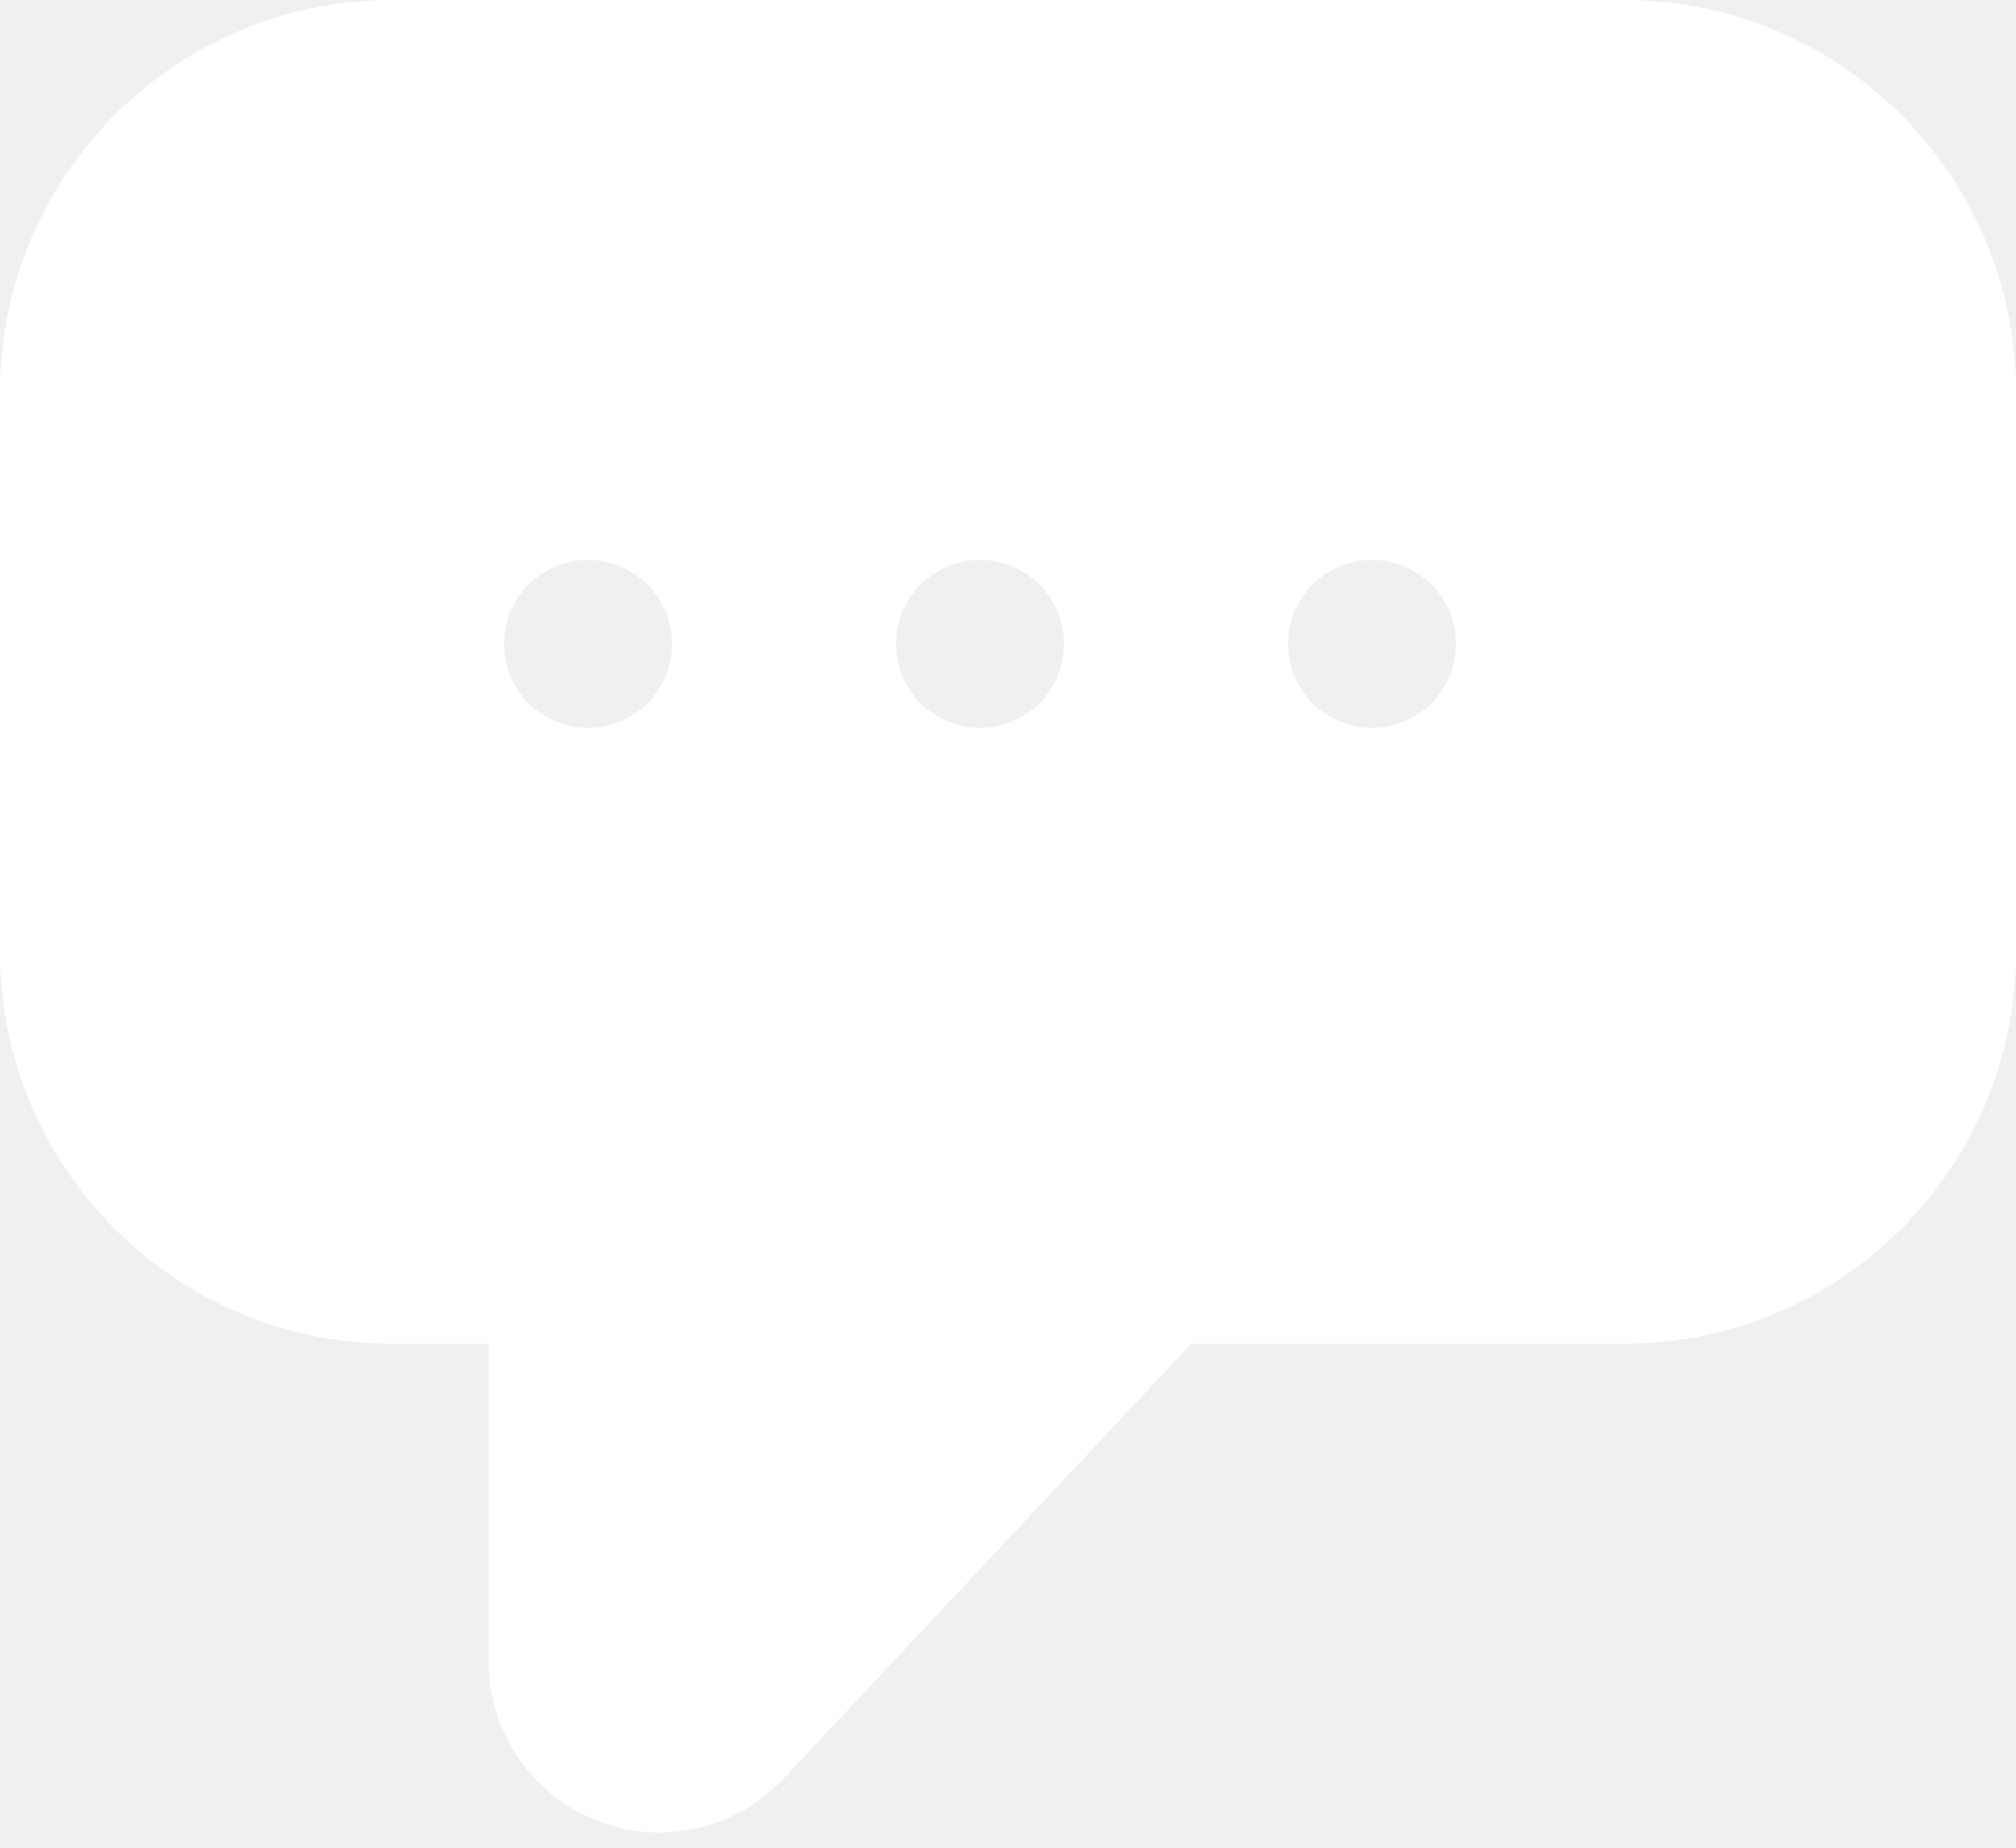
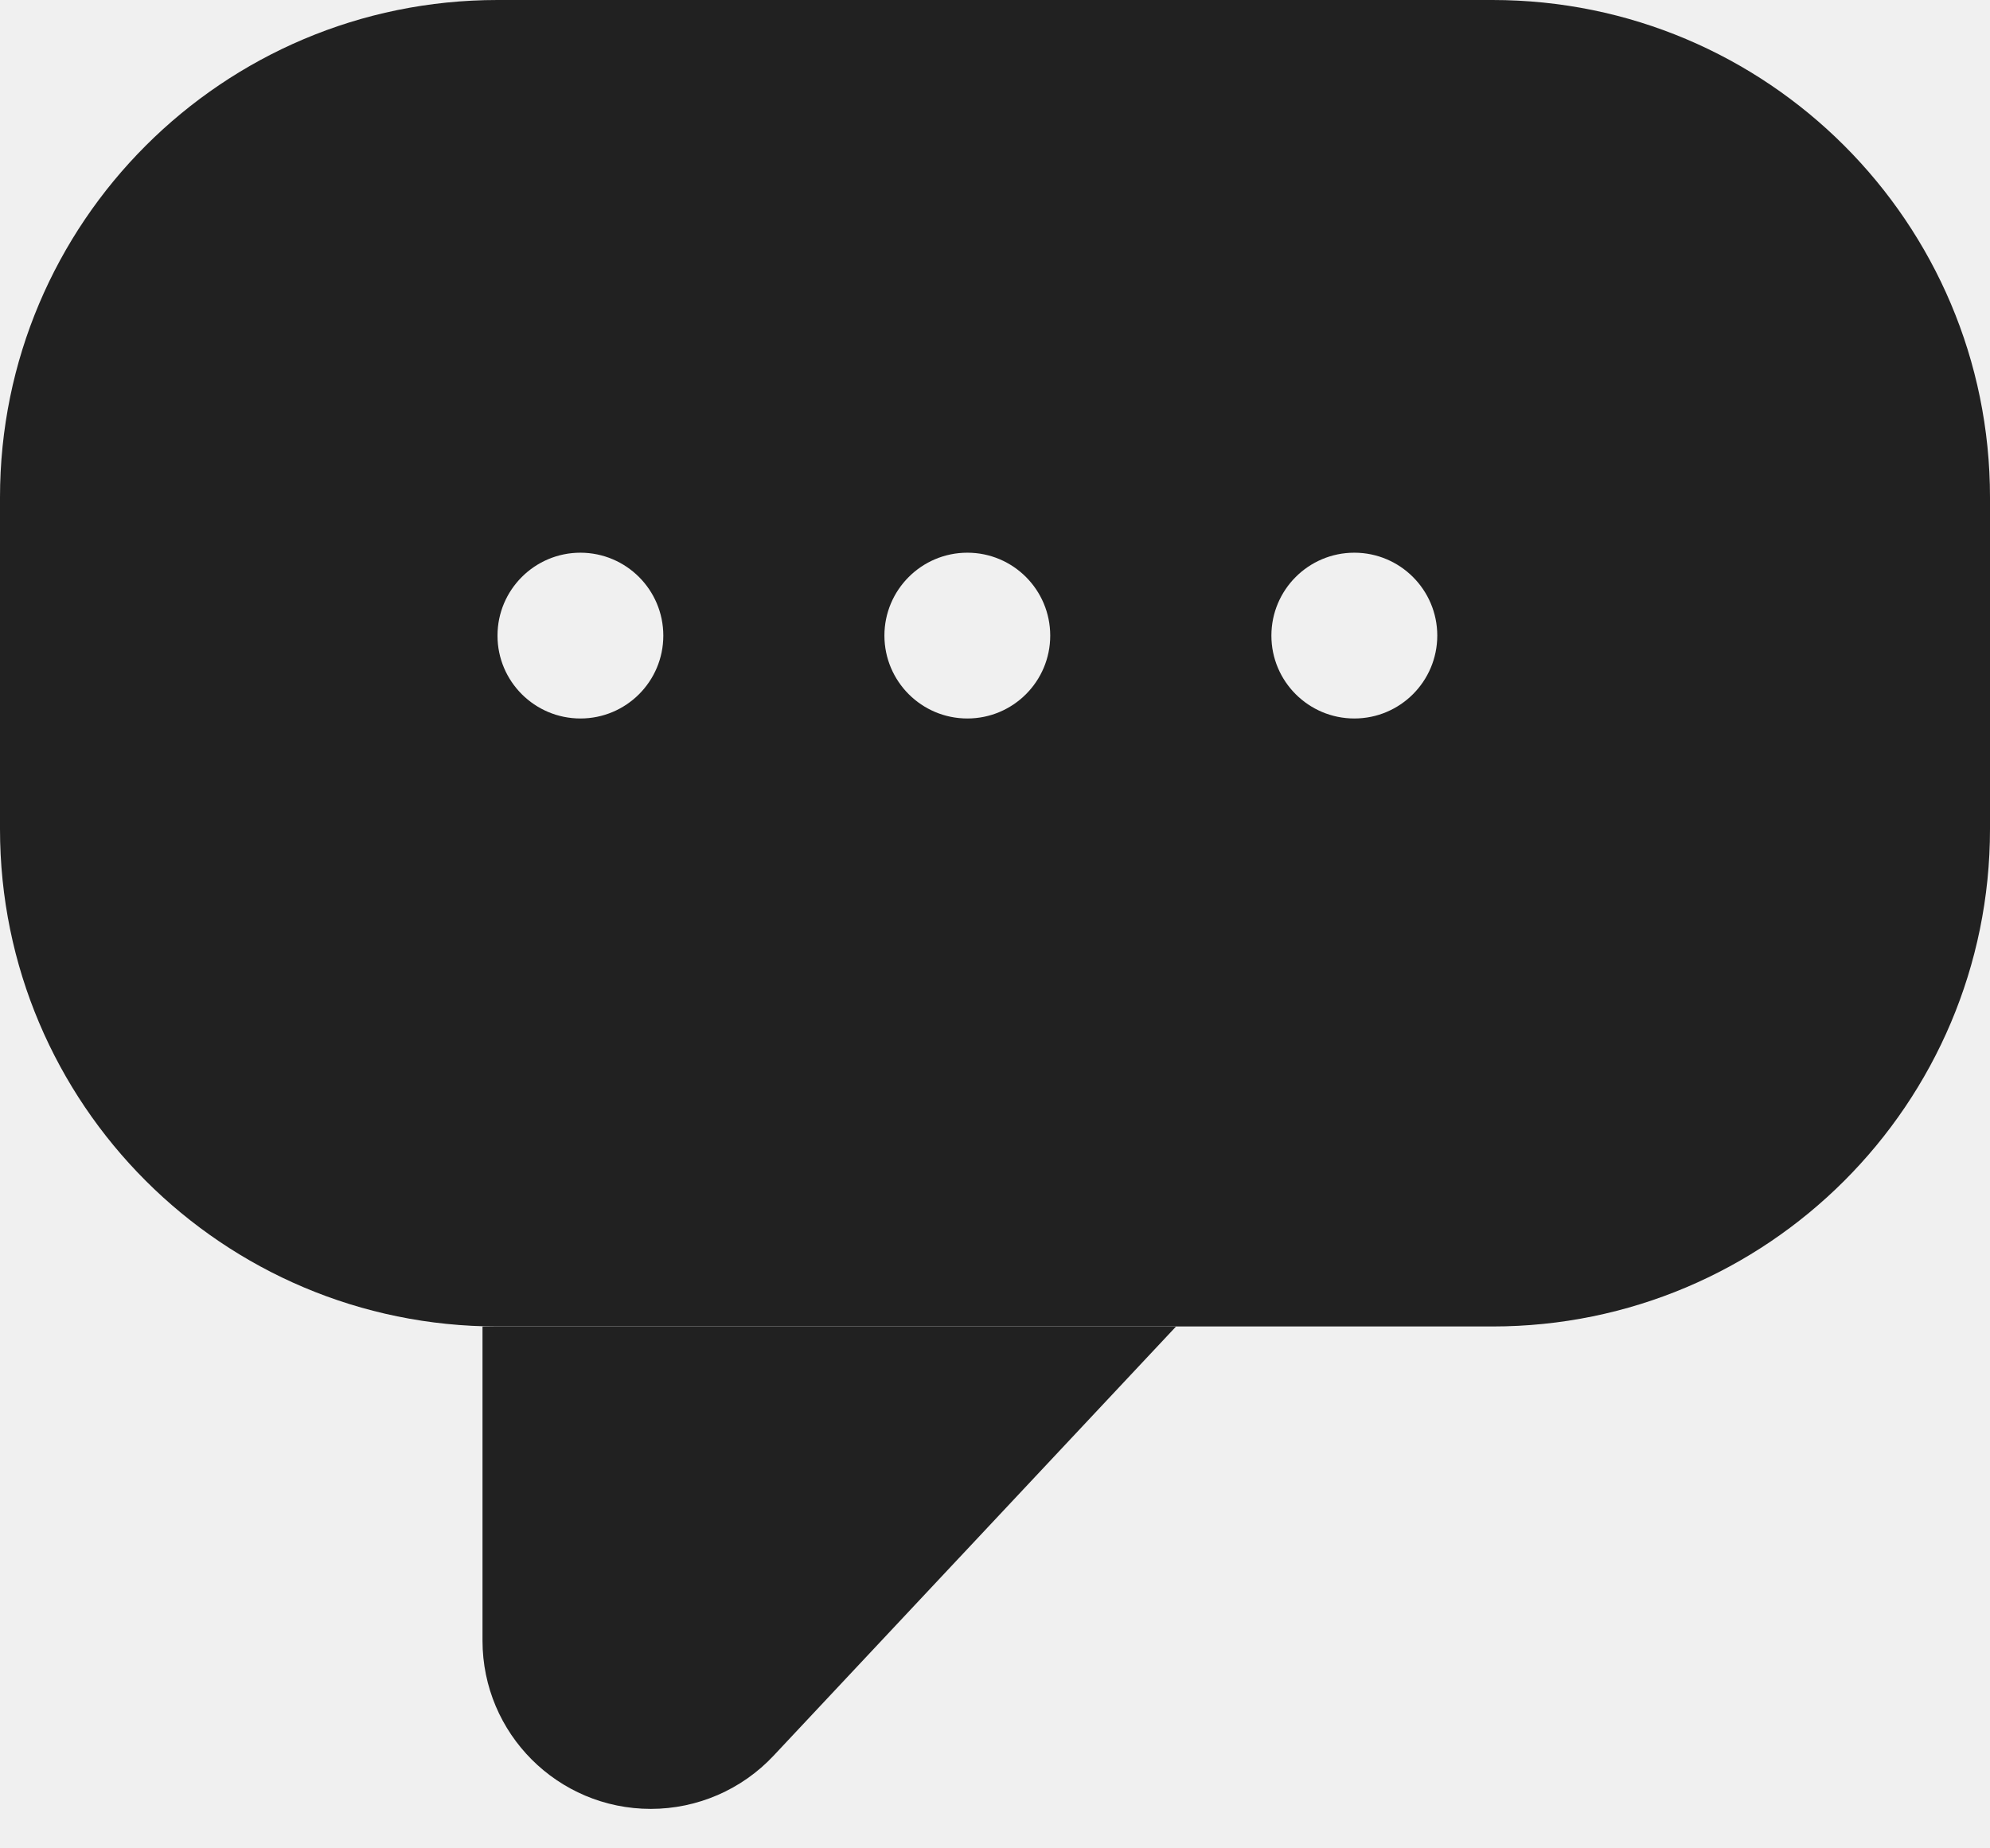
- <svg xmlns="http://www.w3.org/2000/svg" width="36" height="33" viewBox="0 0 36 33" fill="none">
-   <path d="M8.727 24H21.272L13.992 31.765C13.417 32.379 12.613 32.727 11.771 32.727V32.727C10.09 32.727 8.727 31.364 8.727 29.683V24Z" fill="white" />
-   <path d="M29 0C32.866 0 36 3.134 36 7V17C36 20.866 32.866 24 29 24H7C3.134 24 0 20.866 0 17V7C2.57711e-07 3.134 3.134 6.44256e-08 7 0H29ZM10.5 10C9.672 10 9 10.672 9 11.5C9 12.328 9.672 13 10.5 13C11.328 13 12 12.328 12 11.5C12 10.672 11.328 10 10.5 10ZM17.5 10C16.672 10 16 10.672 16 11.5C16 12.328 16.672 13 17.5 13C18.328 13 19 12.328 19 11.5C19 10.672 18.328 10 17.5 10ZM24.5 10C23.672 10 23 10.672 23 11.5C23 12.328 23.672 13 24.5 13C25.328 13 26 12.328 26 11.5C26 10.672 25.328 10 24.5 10Z" fill="white" />
+ <svg xmlns="http://www.w3.org/2000/svg" width="28" height="26" viewBox="0 0 28 26" fill="none">
+   <path d="M6.789 18.668H16.547L10.885 24.707C10.437 25.185 9.812 25.456 9.157 25.456C7.849 25.456 6.789 24.396 6.789 23.088V18.668Z" fill="#212121" />
+   <path d="M21 0C24.866 0 28 3.134 28 7V11.667C28 15.533 24.866 18.667 21 18.667H7C3.134 18.667 0 15.533 0 11.667V7C0 3.134 3.134 0 7 0H21ZM8.167 7.778C7.523 7.778 7 8.301 7 8.945C7 9.589 7.523 10.111 8.167 10.111C8.811 10.111 9.333 9.589 9.333 8.945C9.333 8.301 8.811 7.779 8.167 7.778ZM13.611 7.778C12.967 7.778 12.444 8.301 12.444 8.945C12.445 9.589 12.967 10.111 13.611 10.111C14.255 10.111 14.777 9.589 14.777 8.945C14.777 8.301 14.256 7.778 13.611 7.778ZM19.056 7.778C18.411 7.778 17.889 8.301 17.889 8.945C17.889 9.589 18.412 10.111 19.056 10.111C19.7 10.111 20.222 9.589 20.223 8.945C20.223 8.301 19.7 7.778 19.056 7.778Z" fill="#212121" />
</svg>
